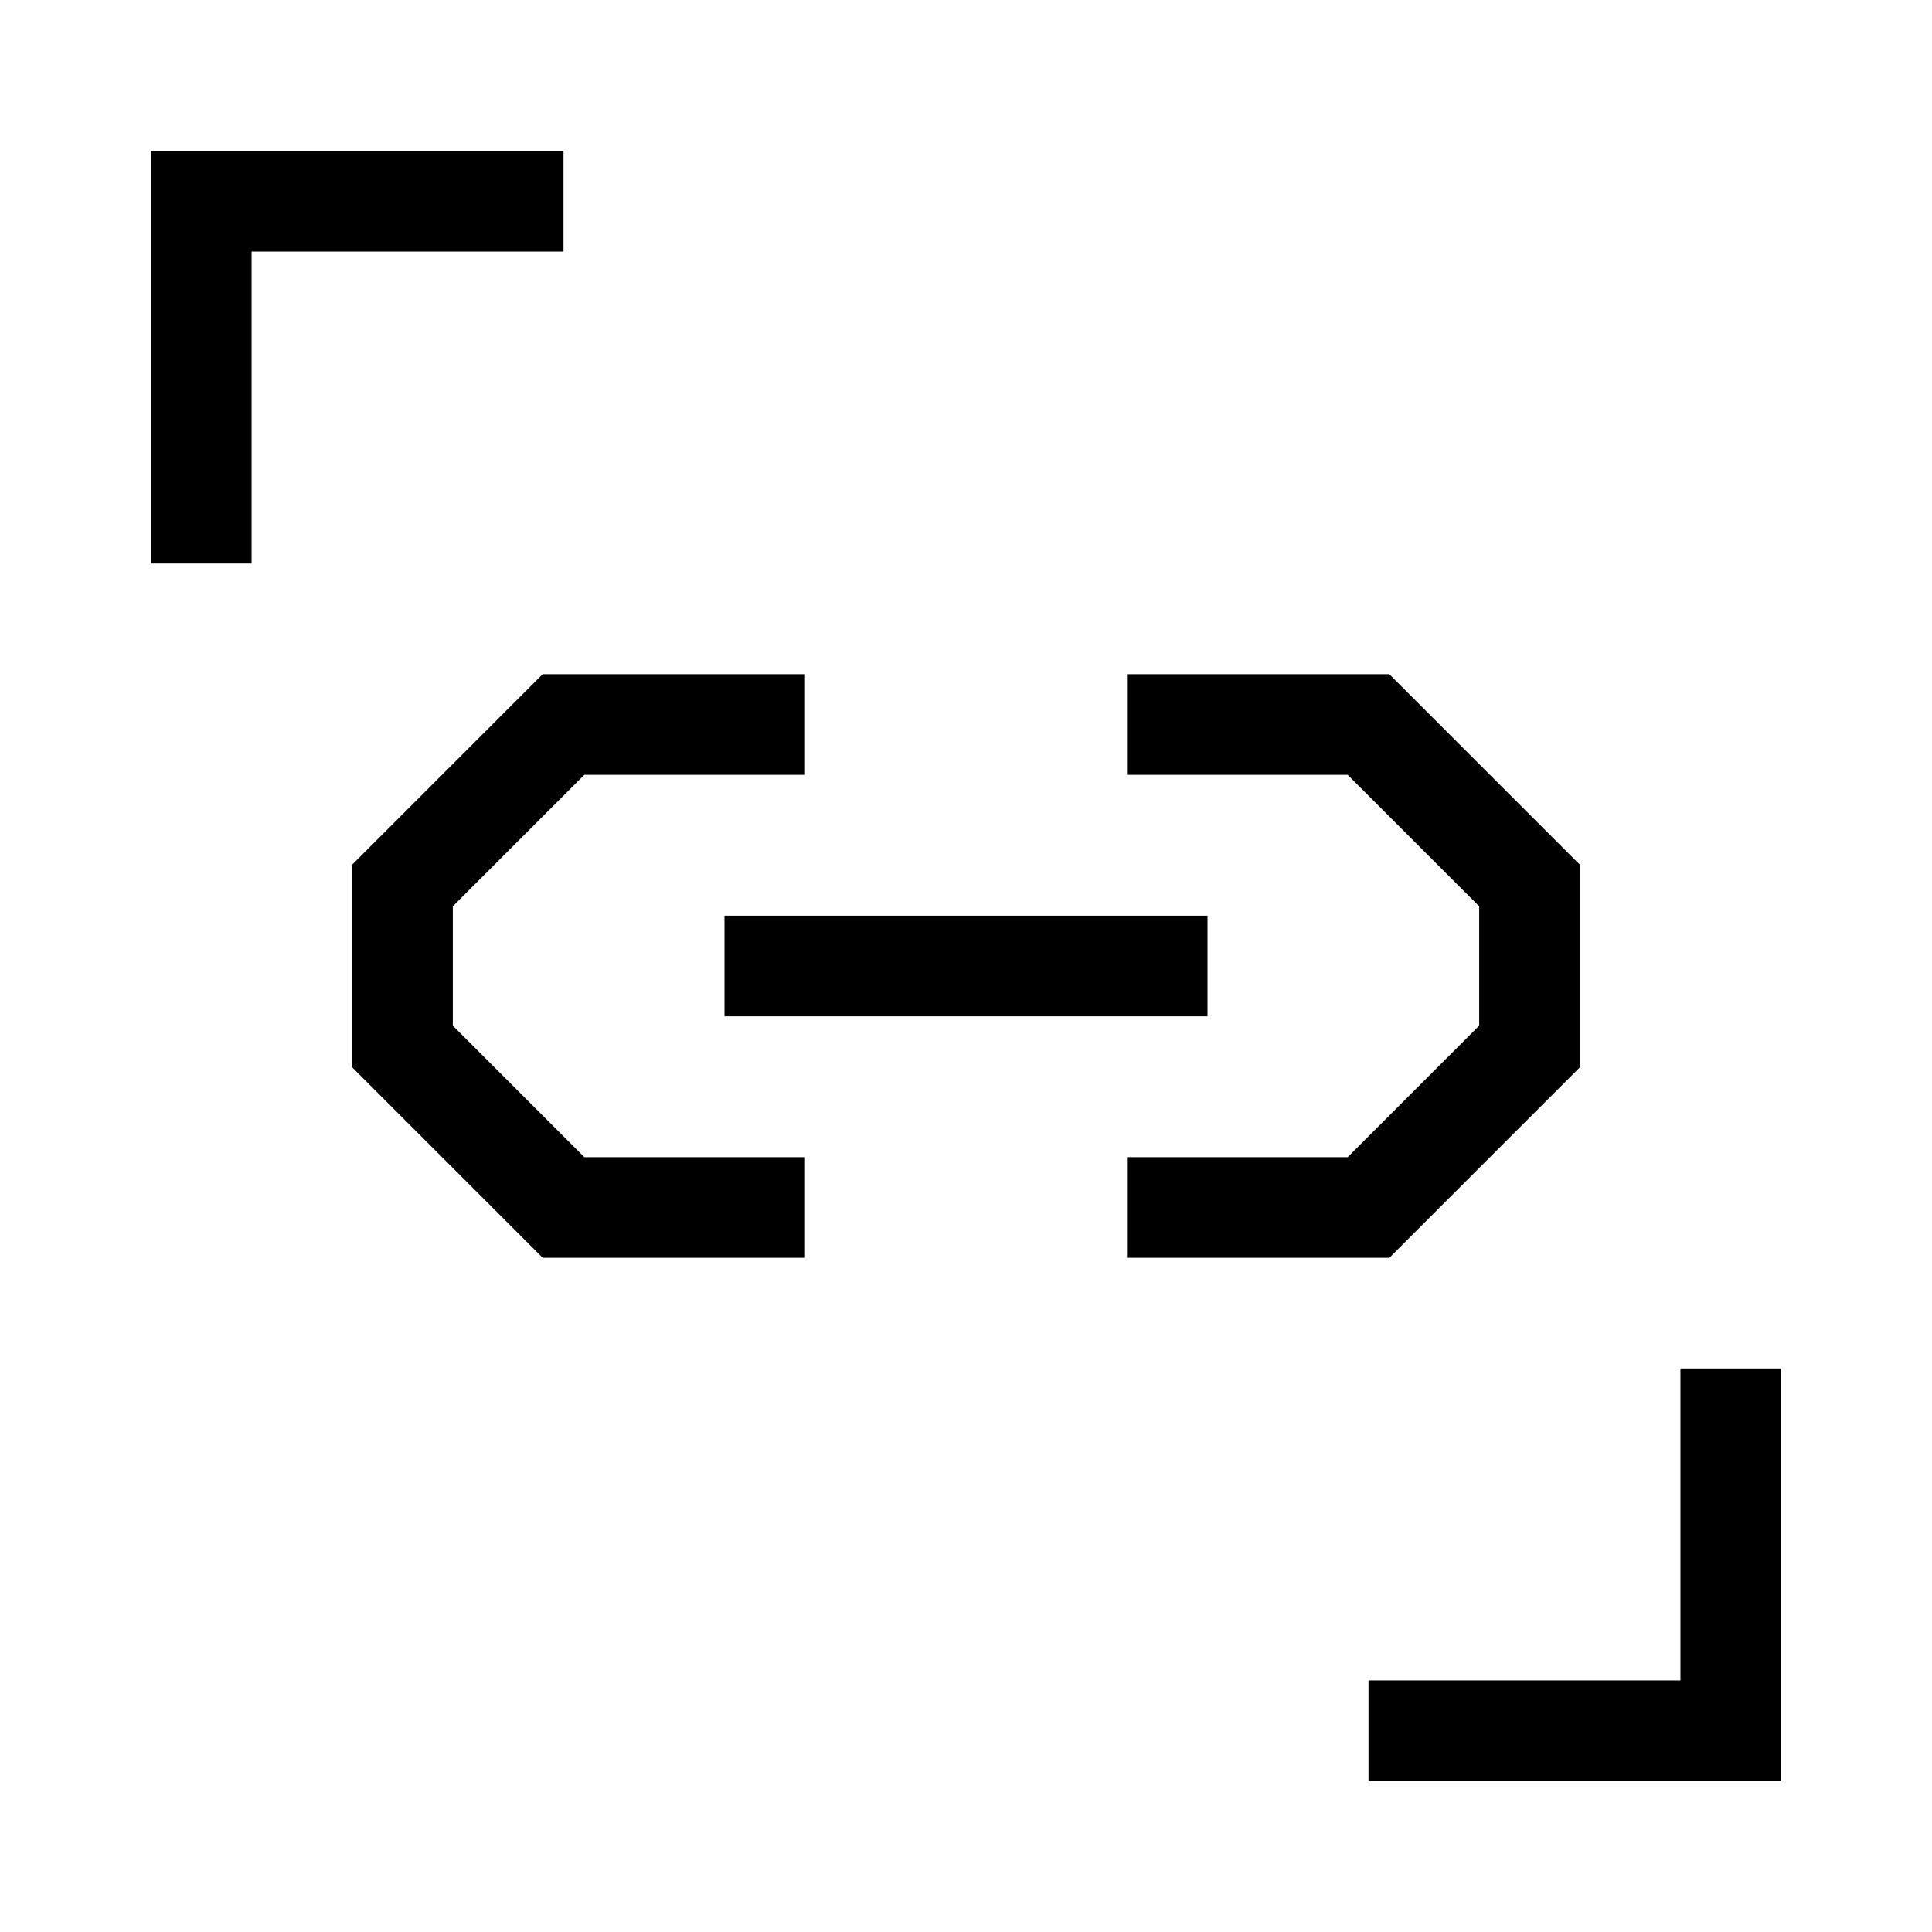
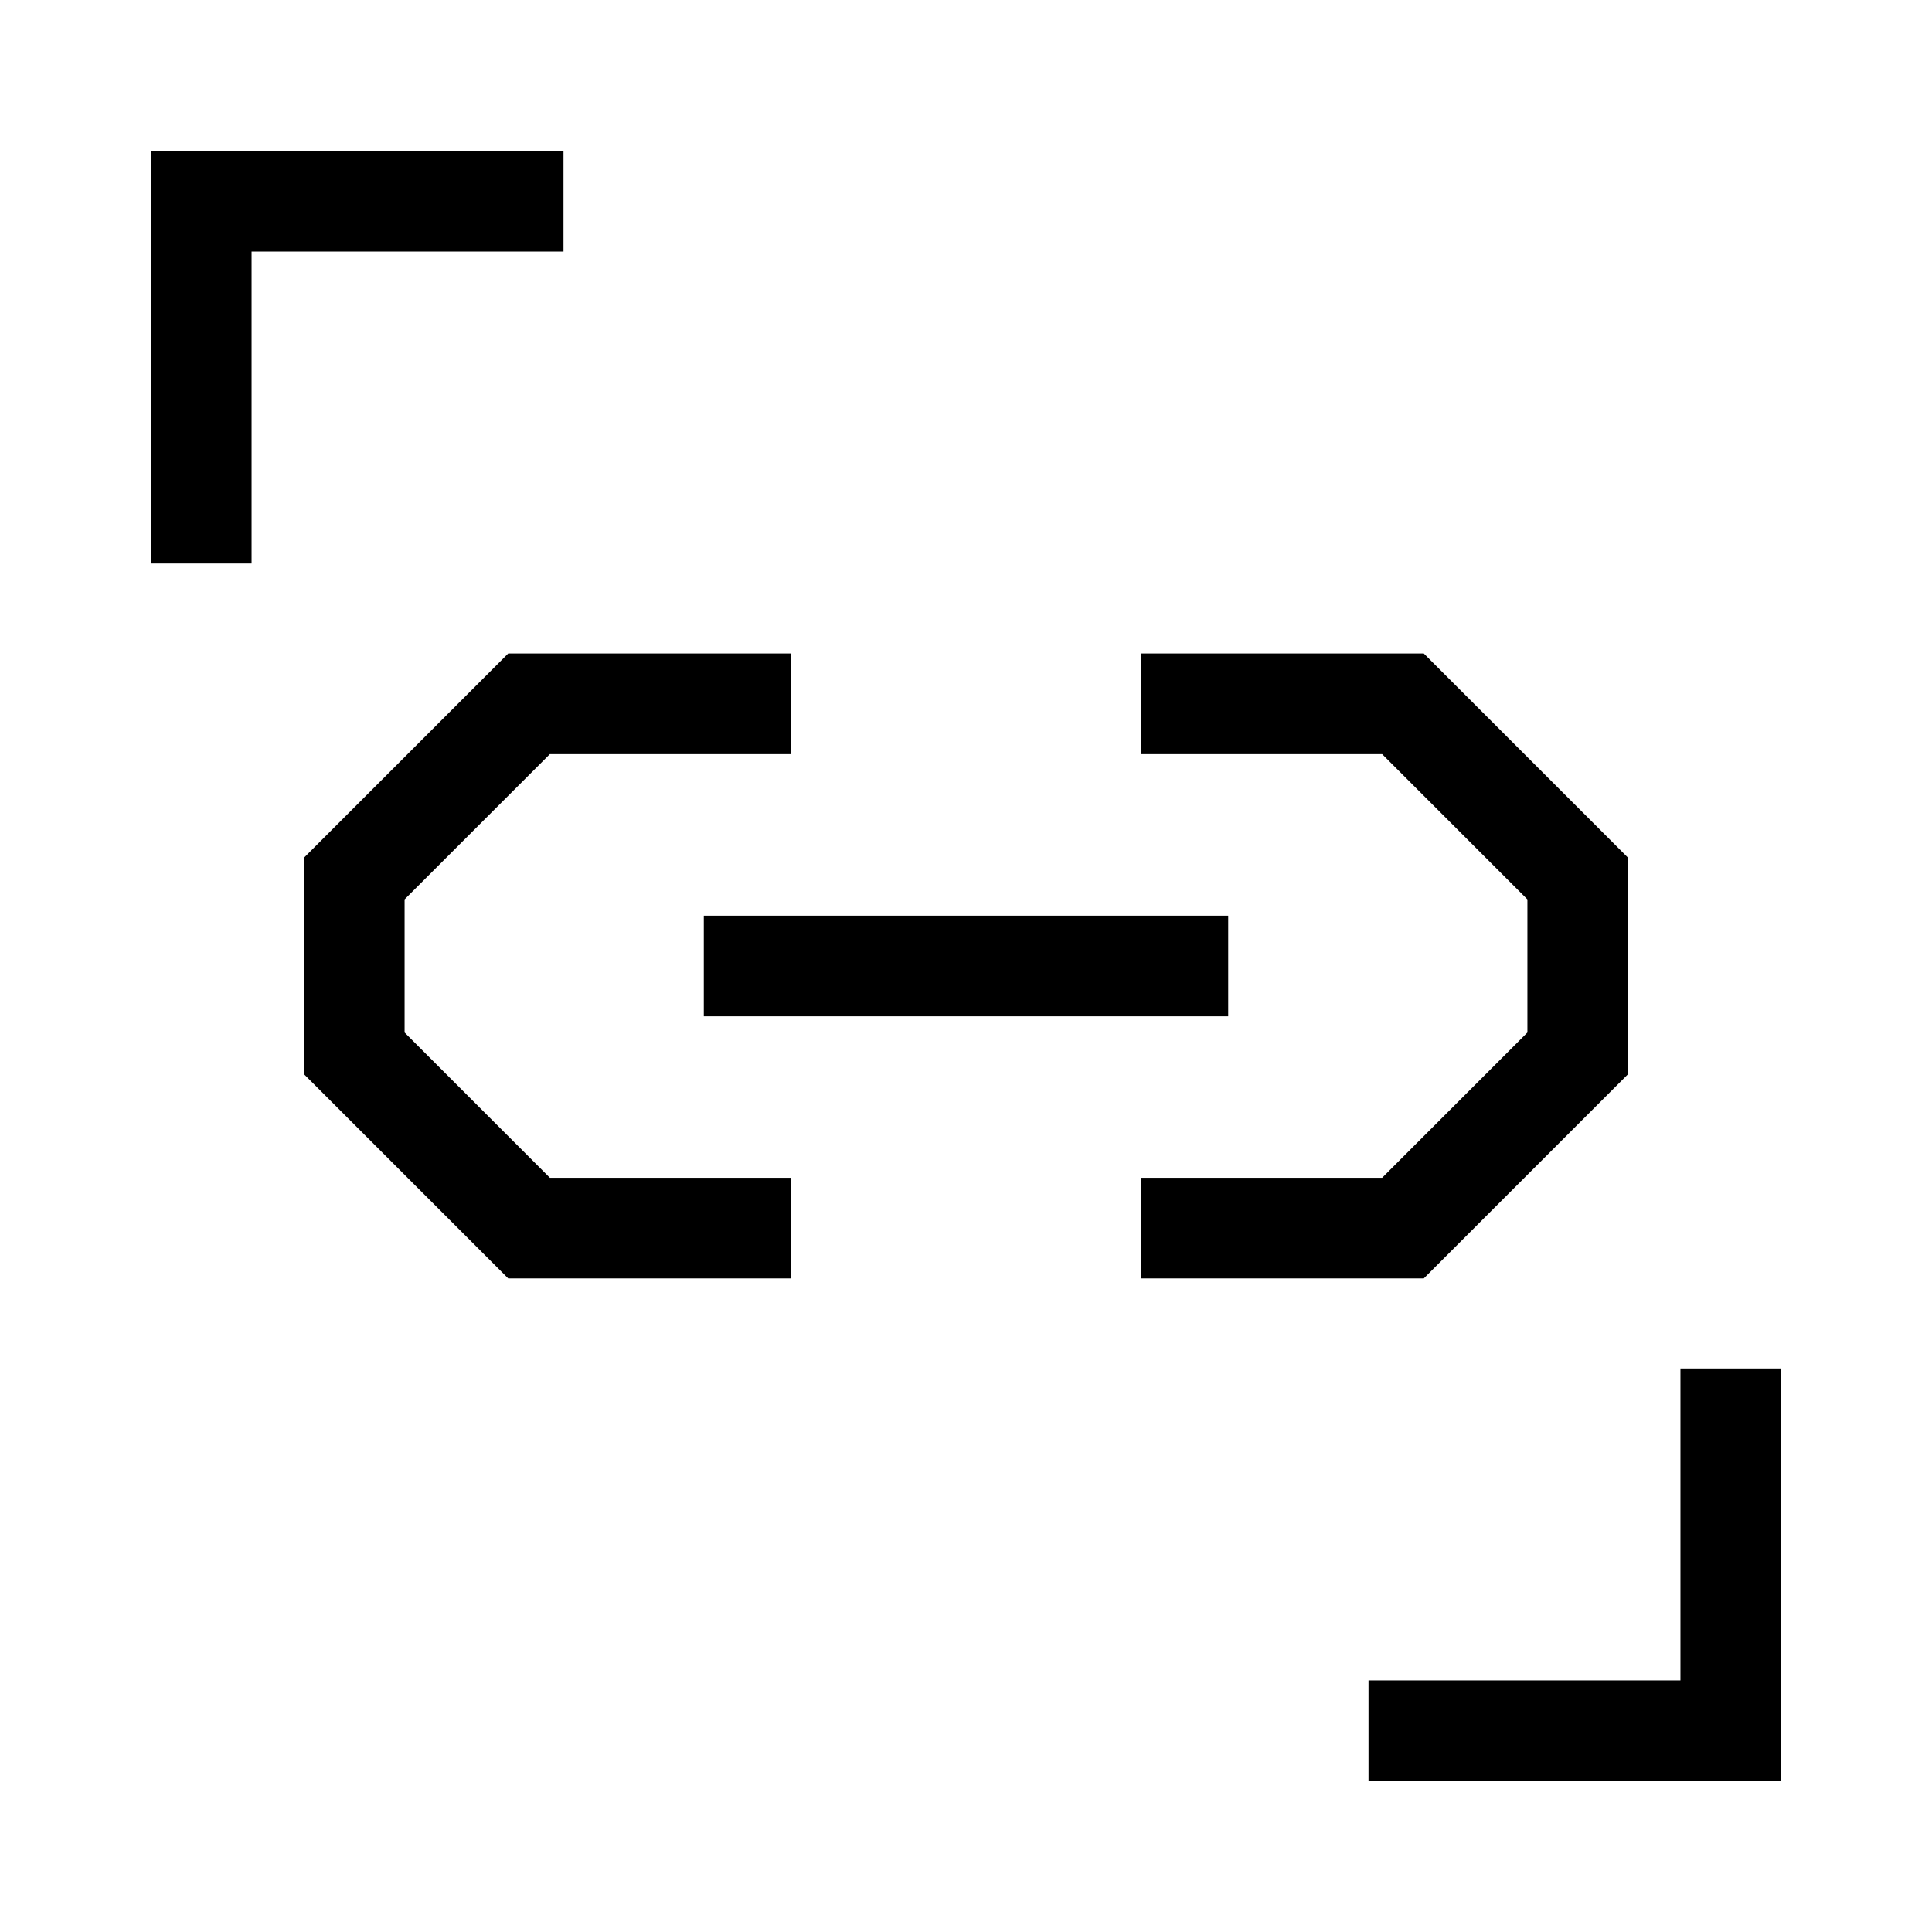
<svg xmlns="http://www.w3.org/2000/svg" viewBox="0 0 24 24" fill="none" stroke="currentColor" stroke-width="1.25" stroke-linecap="butt" stroke-linejoin="miter">
-   <path d="M10 9H7L5 11V13L7 15H10" />
-   <path d="M14 9H17L19 11V13L17 15H14" />
-   <path d="M9 12H15" />
+   <path d="M9.829,8.743h-3.257l-2.171,2.171v2.171l2.171,2.171h3.257" />
+   <path d="M14.171,8.743h3.257l2.171,2.171v2.171l-2.171,2.171h-3.257" />
+   <path d="M8.743,12h6.514" />
  <path d="M2.5 7V2.5H7" />
  <path d="M21.5 17V21.5H17" />
</svg>
